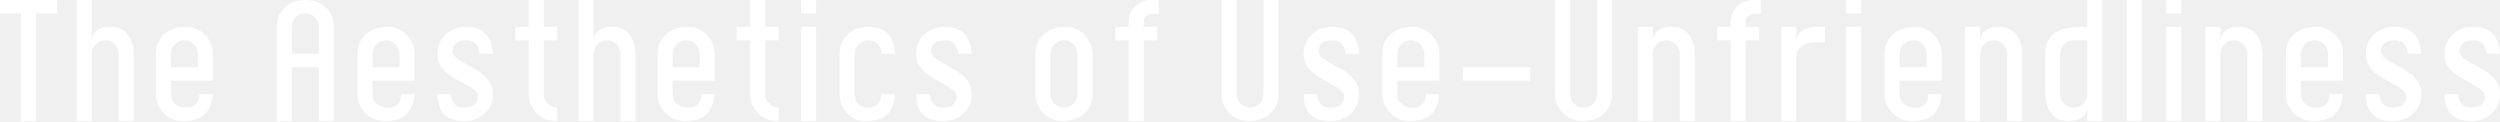
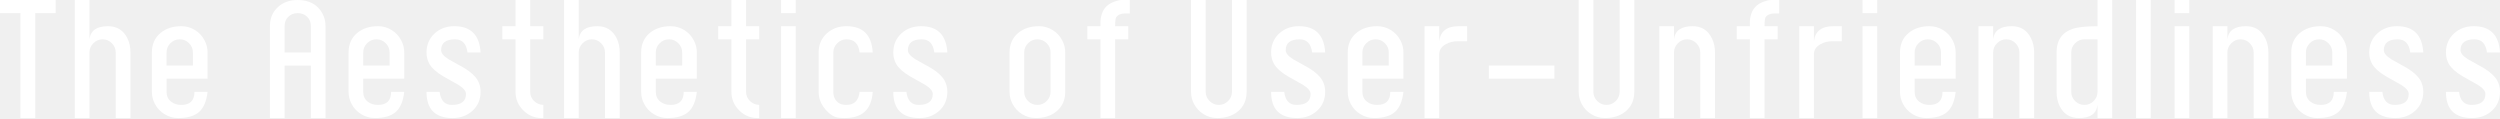
- <svg xmlns="http://www.w3.org/2000/svg" version="1.1" id="Layer_1" x="0px" y="0px" width="429.358px" height="20.792px" viewBox="0 0 429.358 20.792" enable-background="new 0 0 429.358 20.792" xml:space="preserve">
+ <svg xmlns="http://www.w3.org/2000/svg" version="1.1" id="Layer_1" x="0px" y="0px" width="440.358px" height="20.793px" viewBox="0 0 440.358 20.793" enable-background="new 0 0 440.358 20.793" xml:space="preserve">
  <g>
-     <path fill="#FFFFFF" d="M9.807,2.313H6.209v18.479H3.598V2.313H0V0h9.807V2.313z" />
-     <path fill="#FFFFFF" d="M22.982,20.792h-2.597V9.239c0-0.622-0.228-1.163-0.683-1.623c-0.456-0.46-0.999-0.689-1.63-0.689   c-0.623,0-1.164,0.229-1.624,0.689s-0.69,1.001-0.69,1.623v11.553h-2.583V0h2.583v6.927c0.181-1.543,1.271-2.313,3.274-2.313   c1.569,0,2.705,0.708,3.409,2.124c0.36,0.73,0.541,1.564,0.541,2.502V20.792z" />
-     <path fill="#FFFFFF" d="M36.563,16.179c-0.189,1.65-0.69,2.832-1.502,3.544c-0.812,0.713-2.038,1.069-3.679,1.069   c-0.857,0-1.655-0.226-2.395-0.677c-0.739-0.45-1.308-1.055-1.704-1.812c-0.352-0.667-0.528-1.375-0.528-2.124V9.239   c0-1.451,0.514-2.602,1.542-3.449c0.956-0.784,2.173-1.177,3.652-1.177c0.856,0,1.652,0.226,2.387,0.677   c0.735,0.45,1.301,1.06,1.698,1.826c0.352,0.667,0.528,1.375,0.528,2.123v4.613H29.34v2.326c0,0.722,0.261,1.294,0.785,1.718   c0.478,0.389,1.086,0.582,1.826,0.582c1.533,0,2.299-0.767,2.299-2.3H36.563z M33.979,11.539v-2.3c0-0.631-0.228-1.174-0.683-1.63   c-0.456-0.455-0.999-0.683-1.63-0.683c-0.641,0-1.188,0.228-1.644,0.683c-0.456,0.456-0.683,0.999-0.683,1.63v2.3H33.979z" />
-     <path fill="#FFFFFF" d="M57.341,20.792h-2.584v-9.239h-4.626v9.239h-2.584V4.603c0-1.381,0.469-2.499,1.407-3.356   C49.855,0.416,51.005,0,52.403,0c2.065,0,3.531,0.795,4.396,2.383c0.36,0.659,0.541,1.398,0.541,2.22V20.792z M54.757,9.239V4.595   c0-0.67-0.219-1.217-0.656-1.643c-0.438-0.426-0.99-0.639-1.657-0.639s-1.22,0.213-1.657,0.639s-0.656,0.973-0.656,1.643v4.645   H54.757z" />
-     <path fill="#FFFFFF" d="M71.206,16.179c-0.189,1.65-0.69,2.832-1.502,3.544c-0.812,0.713-2.038,1.069-3.679,1.069   c-0.857,0-1.655-0.226-2.395-0.677c-0.739-0.45-1.308-1.055-1.704-1.812c-0.352-0.667-0.528-1.375-0.528-2.124V9.239   c0-1.451,0.514-2.602,1.542-3.449c0.956-0.784,2.173-1.177,3.652-1.177c0.856,0,1.653,0.226,2.387,0.677   c0.735,0.45,1.301,1.06,1.698,1.826c0.352,0.667,0.527,1.375,0.527,2.123v4.613h-7.224v2.326c0,0.722,0.261,1.294,0.785,1.718   c0.478,0.389,1.086,0.582,1.826,0.582c1.533,0,2.299-0.767,2.299-2.3H71.206z M68.622,11.539v-2.3c0-0.631-0.228-1.174-0.683-1.63   c-0.456-0.455-0.999-0.683-1.63-0.683c-0.641,0-1.188,0.228-1.644,0.683c-0.456,0.456-0.683,0.999-0.683,1.63v2.3H68.622z" />
-     <path fill="#FFFFFF" d="M84.651,16.152c0,1.37-0.472,2.486-1.414,3.348s-2.107,1.292-3.496,1.292c-3.076,0-4.613-1.538-4.613-4.613   h2.313c0.18,1.533,0.901,2.3,2.164,2.3c1.65,0,2.476-0.644,2.476-1.933c0-0.514-0.442-1.045-1.326-1.595   c-0.92-0.514-1.839-1.031-2.759-1.554c-1.137-0.685-1.917-1.388-2.341-2.108c-0.352-0.612-0.527-1.288-0.527-2.027   c0-1.369,0.478-2.495,1.434-3.378c0.929-0.847,2.084-1.271,3.463-1.271c2.896,0,4.438,1.542,4.627,4.626h-2.3   c-0.198-1.542-0.929-2.312-2.191-2.312c-1.642,0-2.462,0.64-2.462,1.921c0,0.514,0.441,1.046,1.325,1.596   c0.92,0.514,1.84,1.028,2.76,1.542c1.137,0.694,1.916,1.407,2.341,2.138C84.476,14.728,84.651,15.403,84.651,16.152z" />
-     <path fill="#FFFFFF" d="M95.703,20.792h-0.284c-1.263,0-2.347-0.453-3.254-1.359c-0.906-0.906-1.359-1.991-1.359-3.254V6.927   h-2.326V4.613h2.326V0h2.584v4.613h2.313v2.313H93.39v9.252c0,0.632,0.226,1.168,0.677,1.61c0.45,0.441,0.996,0.672,1.637,0.689   V20.792z" />
-     <path fill="#FFFFFF" d="M109.163,20.792h-2.598V9.239c0-0.622-0.228-1.163-0.684-1.623c-0.455-0.46-0.998-0.689-1.63-0.689   c-0.622,0-1.163,0.229-1.623,0.689s-0.689,1.001-0.689,1.623v11.553h-2.584V0h2.584v6.927c0.18-1.543,1.271-2.313,3.273-2.313   c1.569,0,2.705,0.708,3.408,2.124c0.361,0.73,0.542,1.564,0.542,2.502V20.792z" />
-     <path fill="#FFFFFF" d="M122.744,16.179c-0.189,1.65-0.69,2.832-1.502,3.544c-0.812,0.713-2.038,1.069-3.679,1.069   c-0.857,0-1.655-0.226-2.395-0.677c-0.74-0.45-1.308-1.055-1.705-1.812c-0.352-0.667-0.527-1.375-0.527-2.124V9.239   c0-1.451,0.515-2.602,1.542-3.449c0.956-0.784,2.174-1.177,3.652-1.177c0.857,0,1.652,0.226,2.388,0.677   c0.735,0.45,1.301,1.06,1.698,1.826c0.352,0.667,0.527,1.375,0.527,2.123v4.613h-7.224v2.326c0,0.722,0.262,1.294,0.784,1.718   c0.479,0.389,1.087,0.582,1.826,0.582c1.533,0,2.3-0.767,2.3-2.3H122.744z M120.16,11.539v-2.3c0-0.631-0.228-1.174-0.683-1.63   c-0.456-0.455-0.999-0.683-1.631-0.683c-0.64,0-1.188,0.228-1.644,0.683c-0.455,0.456-0.683,0.999-0.683,1.63v2.3H120.16z" />
-     <path fill="#FFFFFF" d="M133.728,20.792h-0.284c-1.263,0-2.347-0.453-3.254-1.359c-0.906-0.906-1.359-1.991-1.359-3.254V6.927   h-2.326V4.613h2.326V0h2.584v4.613h2.313v2.313h-2.313v9.252c0,0.632,0.226,1.168,0.677,1.61c0.45,0.441,0.996,0.672,1.637,0.689   V20.792z" />
-     <path fill="#FFFFFF" d="M140.166,2.313h-2.583V0h2.583V2.313z M140.166,20.792h-2.583V4.613h2.583V20.792z" />
-     <path fill="#FFFFFF" d="M153.721,16.179c-0.189,3.075-1.826,4.613-4.91,4.613c-0.812,0-1.38-0.068-1.705-0.203   c-0.784-0.315-1.488-0.924-2.11-1.826c-0.532-0.784-0.798-1.646-0.798-2.584V9.239c0-1.361,0.478-2.479,1.434-3.354   c0.938-0.848,2.093-1.271,3.463-1.271c2.913,0,4.455,1.542,4.627,4.626h-2.313c-0.171-1.542-0.942-2.312-2.313-2.312   c-0.622,0-1.163,0.229-1.623,0.689s-0.689,1.001-0.689,1.623v6.939c0,0.821,0.279,1.447,0.839,1.881   c0.352,0.279,0.843,0.419,1.474,0.419c1.371,0,2.143-0.767,2.313-2.3H153.721z" />
-     <path fill="#FFFFFF" d="M166.869,16.152c0,1.37-0.472,2.486-1.414,3.348s-2.107,1.292-3.496,1.292   c-3.076,0-4.613-1.538-4.613-4.613h2.313c0.18,1.533,0.901,2.3,2.164,2.3c1.65,0,2.476-0.644,2.476-1.933   c0-0.514-0.442-1.045-1.326-1.595c-0.92-0.514-1.839-1.031-2.759-1.554c-1.137-0.685-1.917-1.388-2.341-2.108   c-0.352-0.612-0.527-1.288-0.527-2.027c0-1.369,0.478-2.495,1.434-3.378c0.929-0.847,2.084-1.271,3.463-1.271   c2.896,0,4.438,1.542,4.627,4.626h-2.3c-0.198-1.542-0.929-2.312-2.191-2.312c-1.642,0-2.462,0.64-2.462,1.921   c0,0.514,0.441,1.046,1.325,1.596c0.92,0.514,1.84,1.028,2.76,1.542c1.137,0.694,1.916,1.407,2.341,2.138   C166.693,14.728,166.869,15.403,166.869,16.152z" />
-     <path fill="#FFFFFF" d="M187.632,16.179c0,1.443-0.515,2.589-1.542,3.437c-0.956,0.784-2.169,1.177-3.639,1.177   c-0.866,0-1.667-0.226-2.401-0.677c-0.735-0.45-1.301-1.055-1.698-1.812c-0.352-0.667-0.527-1.375-0.527-2.124V9.239   c0-1.451,0.515-2.602,1.542-3.449c0.956-0.784,2.174-1.177,3.652-1.177c0.857,0,1.652,0.226,2.388,0.677   c0.735,0.45,1.301,1.06,1.698,1.826c0.352,0.667,0.527,1.375,0.527,2.123V16.179z M185.048,16.179V9.239   c0-0.631-0.228-1.174-0.683-1.63c-0.456-0.455-0.999-0.683-1.631-0.683c-0.64,0-1.188,0.228-1.644,0.683   c-0.455,0.456-0.683,0.999-0.683,1.63v6.939c0,0.632,0.228,1.173,0.683,1.623c0.456,0.451,1.004,0.677,1.644,0.677   c0.632,0,1.175-0.226,1.631-0.677C184.82,17.352,185.048,16.811,185.048,16.179z" />
-     <path fill="#FFFFFF" d="M199.008,2.368h-0.879c-0.73,0.018-1.24,0.246-1.528,0.686c-0.117,0.17-0.176,0.69-0.176,1.56h2.312v2.313   h-2.312v13.865h-2.584V6.927h-2.313V4.613h2.313c0-0.521,0-0.813,0-0.877c0.072-1.105,0.415-1.969,1.028-2.59   c0.343-0.351,0.82-0.638,1.434-0.863C196.808,0.095,197.231,0,197.574,0h1.434V2.368z" />
-     <path fill="#FFFFFF" d="M219.583,16.182c0,1.442-0.51,2.587-1.529,3.435c-0.955,0.783-2.173,1.176-3.652,1.176   c-0.856,0-1.652-0.226-2.387-0.676c-0.735-0.451-1.302-1.055-1.698-1.812c-0.352-0.667-0.527-1.375-0.527-2.123V0h2.584v16.181   c0,0.622,0.228,1.16,0.683,1.615s0.999,0.683,1.63,0.683c0.632,0,1.175-0.228,1.631-0.683c0.455-0.455,0.683-0.993,0.683-1.615V0   h2.584V16.182z" />
-     <path fill="#FFFFFF" d="M233.421,16.152c0,1.37-0.472,2.486-1.414,3.348s-2.107,1.292-3.496,1.292   c-3.076,0-4.613-1.538-4.613-4.613h2.313c0.18,1.533,0.901,2.3,2.164,2.3c1.65,0,2.476-0.644,2.476-1.933   c0-0.514-0.442-1.045-1.326-1.595c-0.92-0.514-1.839-1.031-2.759-1.554c-1.137-0.685-1.917-1.388-2.341-2.108   c-0.352-0.612-0.527-1.288-0.527-2.027c0-1.369,0.478-2.495,1.434-3.378c0.929-0.847,2.084-1.271,3.463-1.271   c2.896,0,4.438,1.542,4.627,4.626h-2.3c-0.198-1.542-0.929-2.312-2.191-2.312c-1.642,0-2.462,0.64-2.462,1.921   c0,0.514,0.441,1.046,1.325,1.596c0.92,0.514,1.84,1.028,2.76,1.542c1.137,0.694,1.916,1.407,2.341,2.138   C233.245,14.728,233.421,15.403,233.421,16.152z" />
-     <path fill="#FFFFFF" d="M247.205,16.179c-0.189,1.65-0.69,2.832-1.502,3.544c-0.812,0.713-2.038,1.069-3.679,1.069   c-0.857,0-1.655-0.226-2.395-0.677c-0.74-0.45-1.308-1.055-1.705-1.812c-0.352-0.667-0.527-1.375-0.527-2.124V9.239   c0-1.451,0.515-2.602,1.542-3.449c0.956-0.784,2.174-1.177,3.652-1.177c0.857,0,1.652,0.226,2.388,0.677   c0.735,0.45,1.301,1.06,1.698,1.826c0.352,0.667,0.527,1.375,0.527,2.123v4.613h-7.224v2.326c0,0.722,0.262,1.294,0.784,1.718   c0.479,0.389,1.087,0.582,1.826,0.582c1.533,0,2.3-0.767,2.3-2.3H247.205z M244.621,11.539v-2.3c0-0.631-0.228-1.174-0.683-1.63   c-0.456-0.455-0.999-0.683-1.631-0.683c-0.64,0-1.188,0.228-1.644,0.683c-0.455,0.456-0.683,0.999-0.683,1.63v2.3H244.621z" />
-     <path fill="#FFFFFF" d="M262.801,13.853h-11.552v-2.313h11.552V13.853z" />
-     <path fill="#FFFFFF" d="M276.869,16.182c0,1.442-0.51,2.587-1.529,3.435c-0.955,0.783-2.173,1.176-3.652,1.176   c-0.856,0-1.652-0.226-2.387-0.676c-0.735-0.451-1.302-1.055-1.698-1.812c-0.352-0.667-0.527-1.375-0.527-2.123V0h2.584v16.181   c0,0.622,0.228,1.16,0.683,1.615s0.999,0.683,1.63,0.683c0.632,0,1.175-0.228,1.631-0.683c0.455-0.455,0.683-0.993,0.683-1.615V0   h2.584V16.182z" />
-     <path fill="#FFFFFF" d="M291.087,20.792h-2.598V9.239c0-0.622-0.228-1.163-0.683-1.623c-0.456-0.46-0.999-0.689-1.631-0.689   c-0.622,0-1.163,0.229-1.623,0.689s-0.689,1.001-0.689,1.623v11.553h-2.584V4.613h2.584v2.313c0.18-1.543,1.271-2.313,3.273-2.313   c1.569,0,2.7,0.708,3.396,2.124c0.369,0.73,0.555,1.564,0.555,2.502V20.792z" />
-     <path fill="#FFFFFF" d="M302.395,2.368h-0.879c-0.73,0.018-1.24,0.246-1.528,0.686c-0.117,0.17-0.176,0.69-0.176,1.56h2.312v2.313   h-2.312v13.865h-2.584V6.927h-2.313V4.613h2.313c0-0.521,0-0.813,0-0.877c0.072-1.105,0.415-1.969,1.028-2.59   c0.343-0.351,0.82-0.638,1.434-0.863C300.194,0.095,300.618,0,300.961,0h1.434V2.368z" />
-     <path fill="#FFFFFF" d="M313.419,7.265h-1.609c-0.803-0.009-1.521,0.166-2.151,0.526c-0.767,0.432-1.149,1.016-1.149,1.753v11.248   h-2.584V4.613h2.584v2.651c0.207-1.768,1.353-2.651,3.436-2.651h1.475V7.265z" />
-     <path fill="#FFFFFF" d="M319.654,2.313h-2.583V0h2.583V2.313z M319.654,20.792h-2.583V4.613h2.583V20.792z" />
-     <path fill="#FFFFFF" d="M333.479,16.179c-0.189,1.65-0.69,2.832-1.502,3.544c-0.812,0.713-2.038,1.069-3.679,1.069   c-0.857,0-1.655-0.226-2.395-0.677c-0.74-0.45-1.308-1.055-1.705-1.812c-0.352-0.667-0.527-1.375-0.527-2.124V9.239   c0-1.451,0.515-2.602,1.542-3.449c0.956-0.784,2.174-1.177,3.652-1.177c0.857,0,1.652,0.226,2.388,0.677   c0.735,0.45,1.301,1.06,1.698,1.826c0.352,0.667,0.527,1.375,0.527,2.123v4.613h-7.224v2.326c0,0.722,0.262,1.294,0.784,1.718   c0.479,0.389,1.087,0.582,1.826,0.582c1.533,0,2.3-0.767,2.3-2.3H333.479z M330.896,11.539v-2.3c0-0.631-0.228-1.174-0.683-1.63   c-0.456-0.455-0.999-0.683-1.631-0.683c-0.64,0-1.188,0.228-1.644,0.683c-0.455,0.456-0.683,0.999-0.683,1.63v2.3H330.896z" />
-     <path fill="#FFFFFF" d="M347.304,20.792h-2.598V9.239c0-0.622-0.228-1.163-0.683-1.623c-0.456-0.46-0.999-0.689-1.631-0.689   c-0.622,0-1.163,0.229-1.623,0.689s-0.689,1.001-0.689,1.623v11.553h-2.584V4.613h2.584v2.313c0.18-1.543,1.271-2.313,3.273-2.313   c1.569,0,2.7,0.708,3.396,2.124c0.369,0.73,0.555,1.564,0.555,2.502V20.792z" />
-     <path fill="#FFFFFF" d="M361.047,20.792h-2.584v-2.313c-0.181,1.542-1.271,2.313-3.273,2.313c-1.569,0-2.701-0.703-3.396-2.109   c-0.36-0.729-0.541-1.563-0.541-2.501V9.247c0-2.343,1.127-3.78,3.382-4.312c0.875-0.207,2.15-0.311,3.828-0.311V0h2.584V20.792z    M358.463,16.179V6.927h-2.313c-0.631,0-1.174,0.228-1.63,0.683c-0.455,0.456-0.683,0.999-0.683,1.63v6.939   c0,0.632,0.228,1.173,0.683,1.623c0.456,0.451,0.999,0.677,1.63,0.677c0.632,0,1.175-0.226,1.631-0.677   C358.235,17.352,358.463,16.811,358.463,16.179z" />
-     <path fill="#FFFFFF" d="M367.837,20.792h-2.583V0h2.583V20.792z" />
-     <path fill="#FFFFFF" d="M374.628,2.313h-2.583V0h2.583V2.313z M374.628,20.792h-2.583V4.613h2.583V20.792z" />
-     <path fill="#FFFFFF" d="M388.562,20.792h-2.598V9.239c0-0.622-0.228-1.163-0.683-1.623c-0.456-0.46-0.999-0.689-1.631-0.689   c-0.622,0-1.163,0.229-1.623,0.689s-0.689,1.001-0.689,1.623v11.553h-2.584V4.613h2.584v2.313c0.18-1.543,1.271-2.313,3.273-2.313   c1.569,0,2.7,0.708,3.396,2.124c0.369,0.73,0.555,1.564,0.555,2.502V20.792z" />
-     <path fill="#FFFFFF" d="M402.399,16.179c-0.189,1.65-0.69,2.832-1.502,3.544c-0.812,0.713-2.038,1.069-3.679,1.069   c-0.857,0-1.655-0.226-2.395-0.677c-0.74-0.45-1.308-1.055-1.705-1.812c-0.352-0.667-0.527-1.375-0.527-2.124V9.239   c0-1.451,0.515-2.602,1.542-3.449c0.956-0.784,2.174-1.177,3.652-1.177c0.857,0,1.652,0.226,2.388,0.677   c0.735,0.45,1.301,1.06,1.698,1.826c0.352,0.667,0.527,1.375,0.527,2.123v4.613h-7.224v2.326c0,0.722,0.262,1.294,0.784,1.718   c0.479,0.389,1.087,0.582,1.826,0.582c1.533,0,2.3-0.767,2.3-2.3H402.399z M399.815,11.539v-2.3c0-0.631-0.228-1.174-0.683-1.63   c-0.456-0.455-0.999-0.683-1.631-0.683c-0.64,0-1.188,0.228-1.644,0.683c-0.455,0.456-0.683,0.999-0.683,1.63v2.3H399.815z" />
-     <path fill="#FFFFFF" d="M415.845,16.152c0,1.37-0.472,2.486-1.414,3.348s-2.107,1.292-3.496,1.292   c-3.076,0-4.613-1.538-4.613-4.613h2.313c0.18,1.533,0.901,2.3,2.164,2.3c1.65,0,2.476-0.644,2.476-1.933   c0-0.514-0.442-1.045-1.326-1.595c-0.92-0.514-1.839-1.031-2.759-1.554c-1.137-0.685-1.917-1.388-2.341-2.108   c-0.352-0.612-0.527-1.288-0.527-2.027c0-1.369,0.478-2.495,1.434-3.378c0.929-0.847,2.084-1.271,3.463-1.271   c2.896,0,4.438,1.542,4.627,4.626h-2.3c-0.198-1.542-0.929-2.312-2.191-2.312c-1.642,0-2.462,0.64-2.462,1.921   c0,0.514,0.441,1.046,1.325,1.596c0.92,0.514,1.84,1.028,2.76,1.542c1.137,0.694,1.916,1.407,2.341,2.138   C415.669,14.728,415.845,15.403,415.845,16.152z" />
-     <path fill="#FFFFFF" d="M429.358,16.152c0,1.37-0.472,2.486-1.414,3.348s-2.107,1.292-3.496,1.292   c-3.076,0-4.613-1.538-4.613-4.613h2.313c0.18,1.533,0.901,2.3,2.164,2.3c1.65,0,2.476-0.644,2.476-1.933   c0-0.514-0.442-1.045-1.326-1.595c-0.92-0.514-1.839-1.031-2.759-1.554c-1.137-0.685-1.917-1.388-2.341-2.108   c-0.352-0.612-0.527-1.288-0.527-2.027c0-1.369,0.478-2.495,1.434-3.378c0.929-0.847,2.084-1.271,3.463-1.271   c2.896,0,4.438,1.542,4.627,4.626h-2.3c-0.198-1.542-0.929-2.312-2.191-2.312c-1.642,0-2.462,0.64-2.462,1.921   c0,0.514,0.441,1.046,1.325,1.596c0.92,0.514,1.84,1.028,2.76,1.542c1.137,0.694,1.916,1.407,2.341,2.138   C429.183,14.728,429.358,15.403,429.358,16.152z" />
+     <path fill="#FFFFFF" d="M9.807,2.313H6.209v18.48H3.598V2.313H0V0h9.807V2.313z" />
+     <path fill="#FFFFFF" d="M22.981,20.793h-2.597V9.239c0-0.622-0.228-1.163-0.683-1.623c-0.456-0.46-0.999-0.689-1.631-0.689   c-0.622,0-1.163,0.229-1.624,0.689c-0.46,0.46-0.689,1.001-0.689,1.623v11.554h-2.583V0h2.583v6.927   c0.181-1.543,1.271-2.313,3.274-2.313c1.568,0,2.704,0.708,3.408,2.124c0.36,0.73,0.541,1.564,0.541,2.502V20.793z" />
+     <path fill="#FFFFFF" d="M36.562,16.18c-0.188,1.65-0.689,2.832-1.502,3.543c-0.812,0.713-2.038,1.07-3.679,1.07   c-0.857,0-1.655-0.227-2.396-0.678c-0.738-0.449-1.308-1.055-1.703-1.812c-0.353-0.666-0.528-1.375-0.528-2.123V9.239   c0-1.451,0.514-2.602,1.542-3.449c0.956-0.784,2.173-1.177,3.652-1.177c0.855,0,1.651,0.226,2.387,0.677   c0.734,0.45,1.301,1.06,1.698,1.826c0.352,0.667,0.527,1.375,0.527,2.123v4.613H29.34v2.326c0,0.723,0.261,1.295,0.785,1.719   c0.478,0.389,1.086,0.582,1.826,0.582c1.532,0,2.299-0.768,2.299-2.301h2.312V16.18z M33.979,11.539v-2.3   c0-0.631-0.228-1.174-0.683-1.63c-0.456-0.455-0.999-0.683-1.63-0.683c-0.642,0-1.188,0.228-1.645,0.683   c-0.456,0.456-0.683,0.999-0.683,1.63v2.3H33.979z" />
+     <path fill="#FFFFFF" d="M57.341,20.793h-2.584v-9.24h-4.626v9.24h-2.584V4.603c0-1.381,0.469-2.499,1.407-3.356   C49.854,0.416,51.005,0,52.402,0c2.065,0,3.531,0.795,4.396,2.383c0.36,0.659,0.541,1.398,0.541,2.22L57.341,20.793L57.341,20.793z    M54.757,9.239V4.595c0-0.67-0.219-1.217-0.656-1.643c-0.438-0.426-0.99-0.639-1.657-0.639s-1.22,0.213-1.656,0.639   c-0.438,0.426-0.656,0.973-0.656,1.643V9.24L54.757,9.239L54.757,9.239z" />
+     <path fill="#FFFFFF" d="M71.206,16.18c-0.189,1.65-0.69,2.832-1.502,3.543c-0.812,0.713-2.038,1.07-3.68,1.07   c-0.856,0-1.654-0.227-2.395-0.678c-0.739-0.449-1.309-1.055-1.704-1.812c-0.352-0.666-0.528-1.375-0.528-2.123V9.239   c0-1.451,0.515-2.602,1.542-3.449c0.956-0.784,2.173-1.177,3.652-1.177c0.856,0,1.653,0.226,2.387,0.677   c0.735,0.45,1.301,1.06,1.698,1.826c0.352,0.667,0.527,1.375,0.527,2.123v4.613h-7.225v2.326c0,0.723,0.262,1.295,0.785,1.719   c0.479,0.389,1.086,0.582,1.826,0.582c1.533,0,2.299-0.768,2.299-2.301h2.316V16.18z M68.622,11.539v-2.3   c0-0.631-0.229-1.174-0.684-1.63c-0.456-0.455-0.999-0.683-1.63-0.683c-0.641,0-1.188,0.228-1.644,0.683   c-0.456,0.456-0.684,0.999-0.684,1.63v2.3H68.622z" />
+     <path fill="#FFFFFF" d="M84.65,16.152c0,1.369-0.472,2.486-1.414,3.348c-0.941,0.861-2.106,1.293-3.495,1.293   c-3.076,0-4.613-1.539-4.613-4.613h2.312c0.181,1.533,0.901,2.299,2.164,2.299c1.65,0,2.477-0.643,2.477-1.932   c0-0.516-0.442-1.045-1.326-1.596c-0.92-0.514-1.839-1.031-2.759-1.555c-1.138-0.684-1.917-1.387-2.342-2.107   c-0.352-0.612-0.526-1.288-0.526-2.027c0-1.369,0.478-2.495,1.434-3.378c0.93-0.847,2.084-1.271,3.463-1.271   c2.896,0,4.438,1.542,4.627,4.626h-2.3c-0.198-1.542-0.929-2.312-2.19-2.312c-1.643,0-2.462,0.64-2.462,1.921   c0,0.514,0.44,1.046,1.324,1.596c0.92,0.515,1.84,1.029,2.761,1.542c1.137,0.693,1.916,1.406,2.341,2.139   C84.476,14.729,84.65,15.402,84.65,16.152z" />
+     <path fill="#FFFFFF" d="M95.703,20.793h-0.284c-1.264,0-2.348-0.453-3.254-1.359s-1.359-1.992-1.359-3.254V6.927h-2.326V4.613   h2.326V0h2.584v4.613h2.313v2.313H93.39v9.251c0,0.633,0.227,1.168,0.677,1.611c0.45,0.439,0.996,0.672,1.638,0.688L95.703,20.793   L95.703,20.793z" />
+     <path fill="#FFFFFF" d="M109.163,20.793h-2.599V9.239c0-0.622-0.228-1.163-0.684-1.623c-0.455-0.46-0.998-0.689-1.63-0.689   c-0.622,0-1.163,0.229-1.623,0.689c-0.46,0.46-0.689,1.001-0.689,1.623v11.554h-2.584V0h2.584v6.927   c0.181-1.543,1.271-2.313,3.273-2.313c1.568,0,2.705,0.708,3.408,2.124c0.36,0.73,0.542,1.564,0.542,2.502L109.163,20.793   L109.163,20.793z" />
+     <path fill="#FFFFFF" d="M122.744,16.18c-0.189,1.65-0.69,2.832-1.502,3.543c-0.812,0.713-2.038,1.07-3.68,1.07   c-0.856,0-1.654-0.227-2.395-0.678c-0.74-0.449-1.309-1.055-1.705-1.812c-0.353-0.666-0.527-1.375-0.527-2.123V9.239   c0-1.451,0.516-2.602,1.542-3.449c0.956-0.784,2.174-1.177,3.652-1.177c0.856,0,1.652,0.226,2.388,0.677   c0.735,0.45,1.301,1.06,1.698,1.826c0.352,0.667,0.527,1.375,0.527,2.123v4.613h-7.225v2.326c0,0.723,0.262,1.295,0.784,1.719   c0.479,0.389,1.087,0.582,1.826,0.582c1.533,0,2.3-0.768,2.3-2.301h2.315V16.18z M120.16,11.539v-2.3   c0-0.631-0.229-1.174-0.684-1.63c-0.456-0.455-0.999-0.683-1.631-0.683c-0.64,0-1.188,0.228-1.644,0.683   c-0.455,0.456-0.684,0.999-0.684,1.63v2.3H120.16z" />
+     <path fill="#FFFFFF" d="M133.728,20.793h-0.284c-1.263,0-2.347-0.453-3.254-1.359c-0.905-0.906-1.358-1.992-1.358-3.254V6.927   h-2.326V4.613h2.326V0h2.584v4.613h2.312v2.313h-2.312v9.251c0,0.633,0.226,1.168,0.677,1.611c0.45,0.439,0.996,0.672,1.637,0.688   L133.728,20.793L133.728,20.793z" />
+     <path fill="#FFFFFF" d="M140.166,2.313h-2.583V0h2.583V2.313z M140.166,20.793h-2.583V4.613h2.583V20.793z" />
+     <path fill="#FFFFFF" d="M153.721,16.18c-0.188,3.074-1.826,4.613-4.91,4.613c-0.812,0-1.38-0.068-1.705-0.203   c-0.784-0.316-1.487-0.924-2.109-1.826c-0.532-0.785-0.799-1.646-0.799-2.584V9.239c0-1.361,0.479-2.479,1.435-3.354   c0.938-0.848,2.093-1.271,3.463-1.271c2.913,0,4.455,1.542,4.627,4.626h-2.312c-0.172-1.542-0.942-2.312-2.313-2.312   c-0.622,0-1.163,0.229-1.623,0.689c-0.46,0.46-0.688,1.001-0.688,1.623v6.94c0,0.82,0.278,1.447,0.839,1.881   c0.352,0.279,0.843,0.418,1.474,0.418c1.371,0,2.143-0.766,2.313-2.299H153.721z" />
+     <path fill="#FFFFFF" d="M166.869,16.152c0,1.369-0.473,2.486-1.414,3.348c-0.942,0.861-2.107,1.293-3.496,1.293   c-3.076,0-4.613-1.539-4.613-4.613h2.313c0.18,1.533,0.9,2.299,2.163,2.299c1.65,0,2.477-0.643,2.477-1.932   c0-0.516-0.442-1.045-1.326-1.596c-0.92-0.514-1.839-1.031-2.759-1.555c-1.137-0.684-1.917-1.387-2.341-2.107   c-0.353-0.612-0.527-1.288-0.527-2.027c0-1.369,0.479-2.495,1.434-3.378c0.93-0.847,2.084-1.271,3.464-1.271   c2.896,0,4.438,1.542,4.627,4.626h-2.301c-0.197-1.542-0.929-2.312-2.19-2.312c-1.643,0-2.462,0.64-2.462,1.921   c0,0.514,0.44,1.046,1.325,1.596c0.92,0.515,1.84,1.029,2.76,1.542c1.137,0.693,1.916,1.406,2.341,2.139   C166.692,14.729,166.869,15.402,166.869,16.152z" />
+     <path fill="#FFFFFF" d="M187.632,16.18c0,1.443-0.515,2.588-1.542,3.438c-0.956,0.783-2.169,1.176-3.639,1.176   c-0.866,0-1.667-0.227-2.401-0.676c-0.735-0.451-1.301-1.057-1.698-1.812c-0.352-0.668-0.526-1.375-0.526-2.125V9.239   c0-1.451,0.515-2.602,1.542-3.449c0.955-0.784,2.174-1.177,3.651-1.177c0.857,0,1.652,0.226,2.389,0.677   c0.734,0.45,1.301,1.06,1.697,1.826c0.353,0.667,0.527,1.375,0.527,2.123V16.18L187.632,16.18z M185.048,16.18V9.239   c0-0.631-0.229-1.174-0.683-1.63c-0.456-0.455-0.999-0.683-1.632-0.683c-0.64,0-1.188,0.228-1.644,0.683   c-0.455,0.456-0.683,0.999-0.683,1.63v6.939c0,0.633,0.228,1.174,0.683,1.623c0.456,0.451,1.004,0.678,1.644,0.678   c0.633,0,1.176-0.227,1.632-0.678C184.819,17.352,185.048,16.811,185.048,16.18z" />
+     <path fill="#FFFFFF" d="M199.008,2.368h-0.879c-0.73,0.018-1.24,0.246-1.528,0.686c-0.117,0.17-0.176,0.69-0.176,1.56h2.312v2.313   h-2.312v13.866h-2.584V6.927h-2.313V4.613h2.313c0-0.521,0-0.813,0-0.877c0.072-1.105,0.415-1.969,1.028-2.59   c0.343-0.351,0.819-0.638,1.434-0.863C196.808,0.095,197.23,0,197.574,0h1.434V2.368L199.008,2.368z" />
+     <path fill="#FFFFFF" d="M219.583,16.182c0,1.443-0.511,2.588-1.529,3.436c-0.955,0.783-2.173,1.176-3.652,1.176   c-0.855,0-1.651-0.227-2.387-0.676c-0.735-0.451-1.302-1.055-1.698-1.812c-0.352-0.666-0.526-1.375-0.526-2.123V0h2.584v16.182   c0,0.621,0.228,1.16,0.683,1.615s0.999,0.682,1.63,0.682c0.632,0,1.175-0.227,1.631-0.682c0.455-0.455,0.684-0.994,0.684-1.615V0   h2.584v16.182H219.583z" />
+     <path fill="#FFFFFF" d="M233.421,16.152c0,1.369-0.472,2.486-1.414,3.348s-2.107,1.293-3.496,1.293   c-3.076,0-4.613-1.539-4.613-4.613h2.313c0.18,1.533,0.9,2.299,2.164,2.299c1.649,0,2.476-0.643,2.476-1.932   c0-0.516-0.441-1.045-1.326-1.596c-0.92-0.514-1.839-1.031-2.759-1.555c-1.137-0.684-1.917-1.387-2.341-2.107   c-0.353-0.612-0.527-1.288-0.527-2.027c0-1.369,0.479-2.495,1.435-3.378c0.929-0.847,2.084-1.271,3.463-1.271   c2.896,0,4.438,1.542,4.627,4.626h-2.3c-0.198-1.542-0.93-2.312-2.191-2.312c-1.642,0-2.462,0.64-2.462,1.921   c0,0.514,0.441,1.046,1.325,1.596c0.92,0.515,1.84,1.029,2.76,1.542c1.137,0.693,1.916,1.406,2.341,2.139   C233.245,14.729,233.421,15.402,233.421,16.152z" />
+     <path fill="#FFFFFF" d="M247.205,16.18c-0.189,1.65-0.69,2.832-1.502,3.543c-0.812,0.713-2.038,1.07-3.68,1.07   c-0.856,0-1.654-0.227-2.395-0.678c-0.74-0.449-1.309-1.055-1.705-1.812c-0.353-0.666-0.527-1.375-0.527-2.123V9.239   c0-1.451,0.516-2.602,1.542-3.449c0.956-0.784,2.174-1.177,3.652-1.177c0.856,0,1.652,0.226,2.388,0.677   c0.735,0.45,1.301,1.06,1.698,1.826c0.352,0.667,0.527,1.375,0.527,2.123v4.613h-7.225v2.326c0,0.723,0.263,1.295,0.784,1.719   c0.479,0.389,1.087,0.582,1.826,0.582c1.533,0,2.3-0.768,2.3-2.301h2.315V16.18z M244.621,11.539v-2.3   c0-0.631-0.229-1.174-0.684-1.63c-0.456-0.455-0.999-0.683-1.631-0.683c-0.64,0-1.188,0.228-1.644,0.683   c-0.455,0.456-0.684,0.999-0.684,1.63v2.3H244.621z" />
+     <path fill="#FFFFFF" d="M273.801,13.854h-11.552v-2.312h11.552V13.854z" />
+     <path fill="#FFFFFF" d="M287.869,16.182c0,1.443-0.511,2.588-1.529,3.436c-0.955,0.783-2.173,1.176-3.652,1.176   c-0.855,0-1.651-0.227-2.387-0.676c-0.735-0.451-1.302-1.055-1.698-1.812c-0.352-0.666-0.526-1.375-0.526-2.123V0h2.584v16.182   c0,0.621,0.228,1.16,0.683,1.615s0.999,0.682,1.63,0.682c0.632,0,1.175-0.227,1.631-0.682c0.455-0.455,0.684-0.994,0.684-1.615V0   h2.584v16.182H287.869z" />
+     <path fill="#FFFFFF" d="M302.087,20.793h-2.599V9.239c0-0.622-0.228-1.163-0.683-1.623c-0.456-0.46-0.999-0.689-1.631-0.689   c-0.622,0-1.163,0.229-1.623,0.689c-0.46,0.46-0.689,1.001-0.689,1.623v11.554h-2.584V4.613h2.584v2.313   c0.181-1.543,1.271-2.313,3.273-2.313c1.569,0,2.7,0.708,3.396,2.124c0.368,0.73,0.555,1.564,0.555,2.502V20.793z" />
+     <path fill="#FFFFFF" d="M313.395,2.368h-0.879c-0.729,0.018-1.24,0.246-1.528,0.686c-0.116,0.17-0.176,0.69-0.176,1.56h2.312v2.313   h-2.312v13.866h-2.584V6.927h-2.312V4.613h2.312c0-0.521,0-0.813,0-0.877c0.072-1.105,0.415-1.969,1.028-2.59   c0.343-0.351,0.82-0.638,1.434-0.863C311.193,0.095,311.618,0,311.961,0h1.434V2.368z" />
+     <path fill="#FFFFFF" d="M324.419,7.265h-1.609c-0.803-0.009-1.521,0.166-2.15,0.526c-0.768,0.432-1.149,1.016-1.149,1.753v11.249   h-2.584V4.613h2.584v2.651c0.207-1.768,1.353-2.651,3.436-2.651h1.476v2.652H324.419z" />
+     <path fill="#FFFFFF" d="M330.653,2.313h-2.583V0h2.583V2.313z M330.653,20.793h-2.583V4.613h2.583V20.793z" />
+     <path fill="#FFFFFF" d="M344.479,16.18c-0.188,1.65-0.689,2.832-1.502,3.543c-0.812,0.713-2.038,1.07-3.679,1.07   c-0.857,0-1.655-0.227-2.396-0.678c-0.739-0.449-1.308-1.055-1.704-1.812c-0.353-0.666-0.527-1.375-0.527-2.123V9.239   c0-1.451,0.515-2.602,1.542-3.449c0.956-0.784,2.174-1.177,3.652-1.177c0.856,0,1.651,0.226,2.388,0.677   c0.734,0.45,1.301,1.06,1.698,1.826c0.352,0.667,0.526,1.375,0.526,2.123v4.613h-7.224v2.326c0,0.723,0.262,1.295,0.784,1.719   c0.479,0.389,1.087,0.582,1.825,0.582c1.533,0,2.301-0.768,2.301-2.301h2.314V16.18z M341.896,11.539v-2.3   c0-0.631-0.228-1.174-0.683-1.63c-0.456-0.455-0.999-0.683-1.631-0.683c-0.641,0-1.188,0.228-1.645,0.683   c-0.455,0.456-0.683,0.999-0.683,1.63v2.3H341.896z" />
+     <path fill="#FFFFFF" d="M358.304,20.793h-2.598V9.239c0-0.622-0.229-1.163-0.684-1.623c-0.456-0.46-0.999-0.689-1.631-0.689   c-0.622,0-1.163,0.229-1.623,0.689c-0.46,0.46-0.688,1.001-0.688,1.623v11.554h-2.584V4.613h2.584v2.313   c0.18-1.543,1.271-2.313,3.272-2.313c1.569,0,2.7,0.708,3.396,2.124c0.369,0.73,0.555,1.564,0.555,2.502V20.793z" />
+     <path fill="#FFFFFF" d="M372.047,20.793h-2.584v-2.314c-0.182,1.543-1.271,2.314-3.273,2.314c-1.568,0-2.701-0.703-3.396-2.109   c-0.36-0.729-0.541-1.562-0.541-2.502V9.247c0-2.343,1.127-3.78,3.382-4.312c0.875-0.207,2.15-0.311,3.828-0.311V0h2.584V20.793z    M369.463,16.18V6.927h-2.313c-0.631,0-1.174,0.228-1.63,0.683c-0.455,0.456-0.683,0.999-0.683,1.63v6.94   c0,0.631,0.228,1.172,0.683,1.623c0.456,0.451,0.999,0.676,1.63,0.676c0.633,0,1.176-0.225,1.632-0.676   C369.234,17.352,369.463,16.811,369.463,16.18z" />
+     <path fill="#FFFFFF" d="M378.837,20.793h-2.583V0h2.583V20.793z" />
+     <path fill="#FFFFFF" d="M385.628,2.313h-2.583V0h2.583V2.313z M385.628,20.793h-2.583V4.613h2.583V20.793z" />
+     <path fill="#FFFFFF" d="M399.562,20.793h-2.598V9.239c0-0.622-0.229-1.163-0.684-1.623c-0.455-0.46-0.998-0.689-1.631-0.689   c-0.622,0-1.163,0.229-1.623,0.689c-0.46,0.46-0.688,1.001-0.688,1.623v11.554h-2.584V4.613h2.584v2.313   c0.18-1.543,1.271-2.313,3.272-2.313c1.569,0,2.7,0.708,3.396,2.124c0.369,0.73,0.555,1.564,0.555,2.502V20.793z" />
+     <path fill="#FFFFFF" d="M413.398,16.18c-0.188,1.65-0.689,2.832-1.502,3.543c-0.812,0.713-2.038,1.07-3.679,1.07   c-0.857,0-1.655-0.227-2.396-0.678c-0.739-0.449-1.308-1.055-1.704-1.812c-0.353-0.666-0.527-1.375-0.527-2.123V9.239   c0-1.451,0.515-2.602,1.542-3.449c0.956-0.784,2.174-1.177,3.651-1.177c0.857,0,1.652,0.226,2.389,0.677   c0.734,0.45,1.301,1.06,1.697,1.826c0.353,0.667,0.527,1.375,0.527,2.123v4.613h-7.224v2.326c0,0.723,0.262,1.295,0.784,1.719   c0.479,0.389,1.087,0.582,1.825,0.582c1.533,0,2.301-0.768,2.301-2.301h2.314V16.18z M410.814,11.539v-2.3   c0-0.631-0.228-1.174-0.683-1.63c-0.456-0.455-0.999-0.683-1.632-0.683c-0.64,0-1.188,0.228-1.644,0.683   c-0.455,0.456-0.683,0.999-0.683,1.63v2.3H410.814z" />
+     <path fill="#FFFFFF" d="M426.845,16.152c0,1.369-0.473,2.486-1.414,3.348c-0.942,0.861-2.107,1.293-3.496,1.293   c-3.076,0-4.613-1.539-4.613-4.613h2.313c0.18,1.533,0.9,2.299,2.164,2.299c1.649,0,2.476-0.643,2.476-1.932   c0-0.516-0.442-1.045-1.326-1.596c-0.92-0.514-1.839-1.031-2.759-1.555c-1.137-0.684-1.917-1.387-2.341-2.107   c-0.353-0.612-0.527-1.288-0.527-2.027c0-1.369,0.479-2.495,1.435-3.378c0.929-0.847,2.084-1.271,3.463-1.271   c2.896,0,4.438,1.542,4.627,4.626h-2.3c-0.198-1.542-0.93-2.312-2.191-2.312c-1.642,0-2.462,0.64-2.462,1.921   c0,0.514,0.441,1.046,1.325,1.596c0.92,0.515,1.84,1.029,2.76,1.542c1.137,0.693,1.916,1.406,2.341,2.139   C426.669,14.729,426.845,15.402,426.845,16.152z" />
+     <path fill="#FFFFFF" d="M440.357,16.152c0,1.369-0.472,2.486-1.414,3.348c-0.941,0.861-2.106,1.293-3.496,1.293   c-3.076,0-4.612-1.539-4.612-4.613h2.312c0.18,1.533,0.901,2.299,2.164,2.299c1.65,0,2.476-0.643,2.476-1.932   c0-0.516-0.441-1.045-1.325-1.596c-0.921-0.514-1.84-1.031-2.76-1.555c-1.137-0.684-1.917-1.387-2.341-2.107   c-0.352-0.612-0.526-1.288-0.526-2.027c0-1.369,0.478-2.495,1.434-3.378c0.929-0.847,2.084-1.271,3.463-1.271   c2.896,0,4.438,1.542,4.627,4.626h-2.3c-0.198-1.542-0.929-2.312-2.191-2.312c-1.642,0-2.462,0.64-2.462,1.921   c0,0.514,0.441,1.046,1.325,1.596c0.92,0.515,1.84,1.029,2.76,1.542c1.138,0.693,1.916,1.406,2.342,2.139   C440.183,14.729,440.357,15.402,440.357,16.152z" />
+     <path fill="#FFFFFF" d="M258.419,7.265h-1.609c-0.803-0.009-1.521,0.166-2.15,0.526c-0.768,0.432-1.149,1.016-1.149,1.753v11.249   h-2.584V4.613h2.584v2.651c0.207-1.768,1.353-2.651,3.436-2.651h1.476v2.652H258.419z" />
  </g>
</svg>
